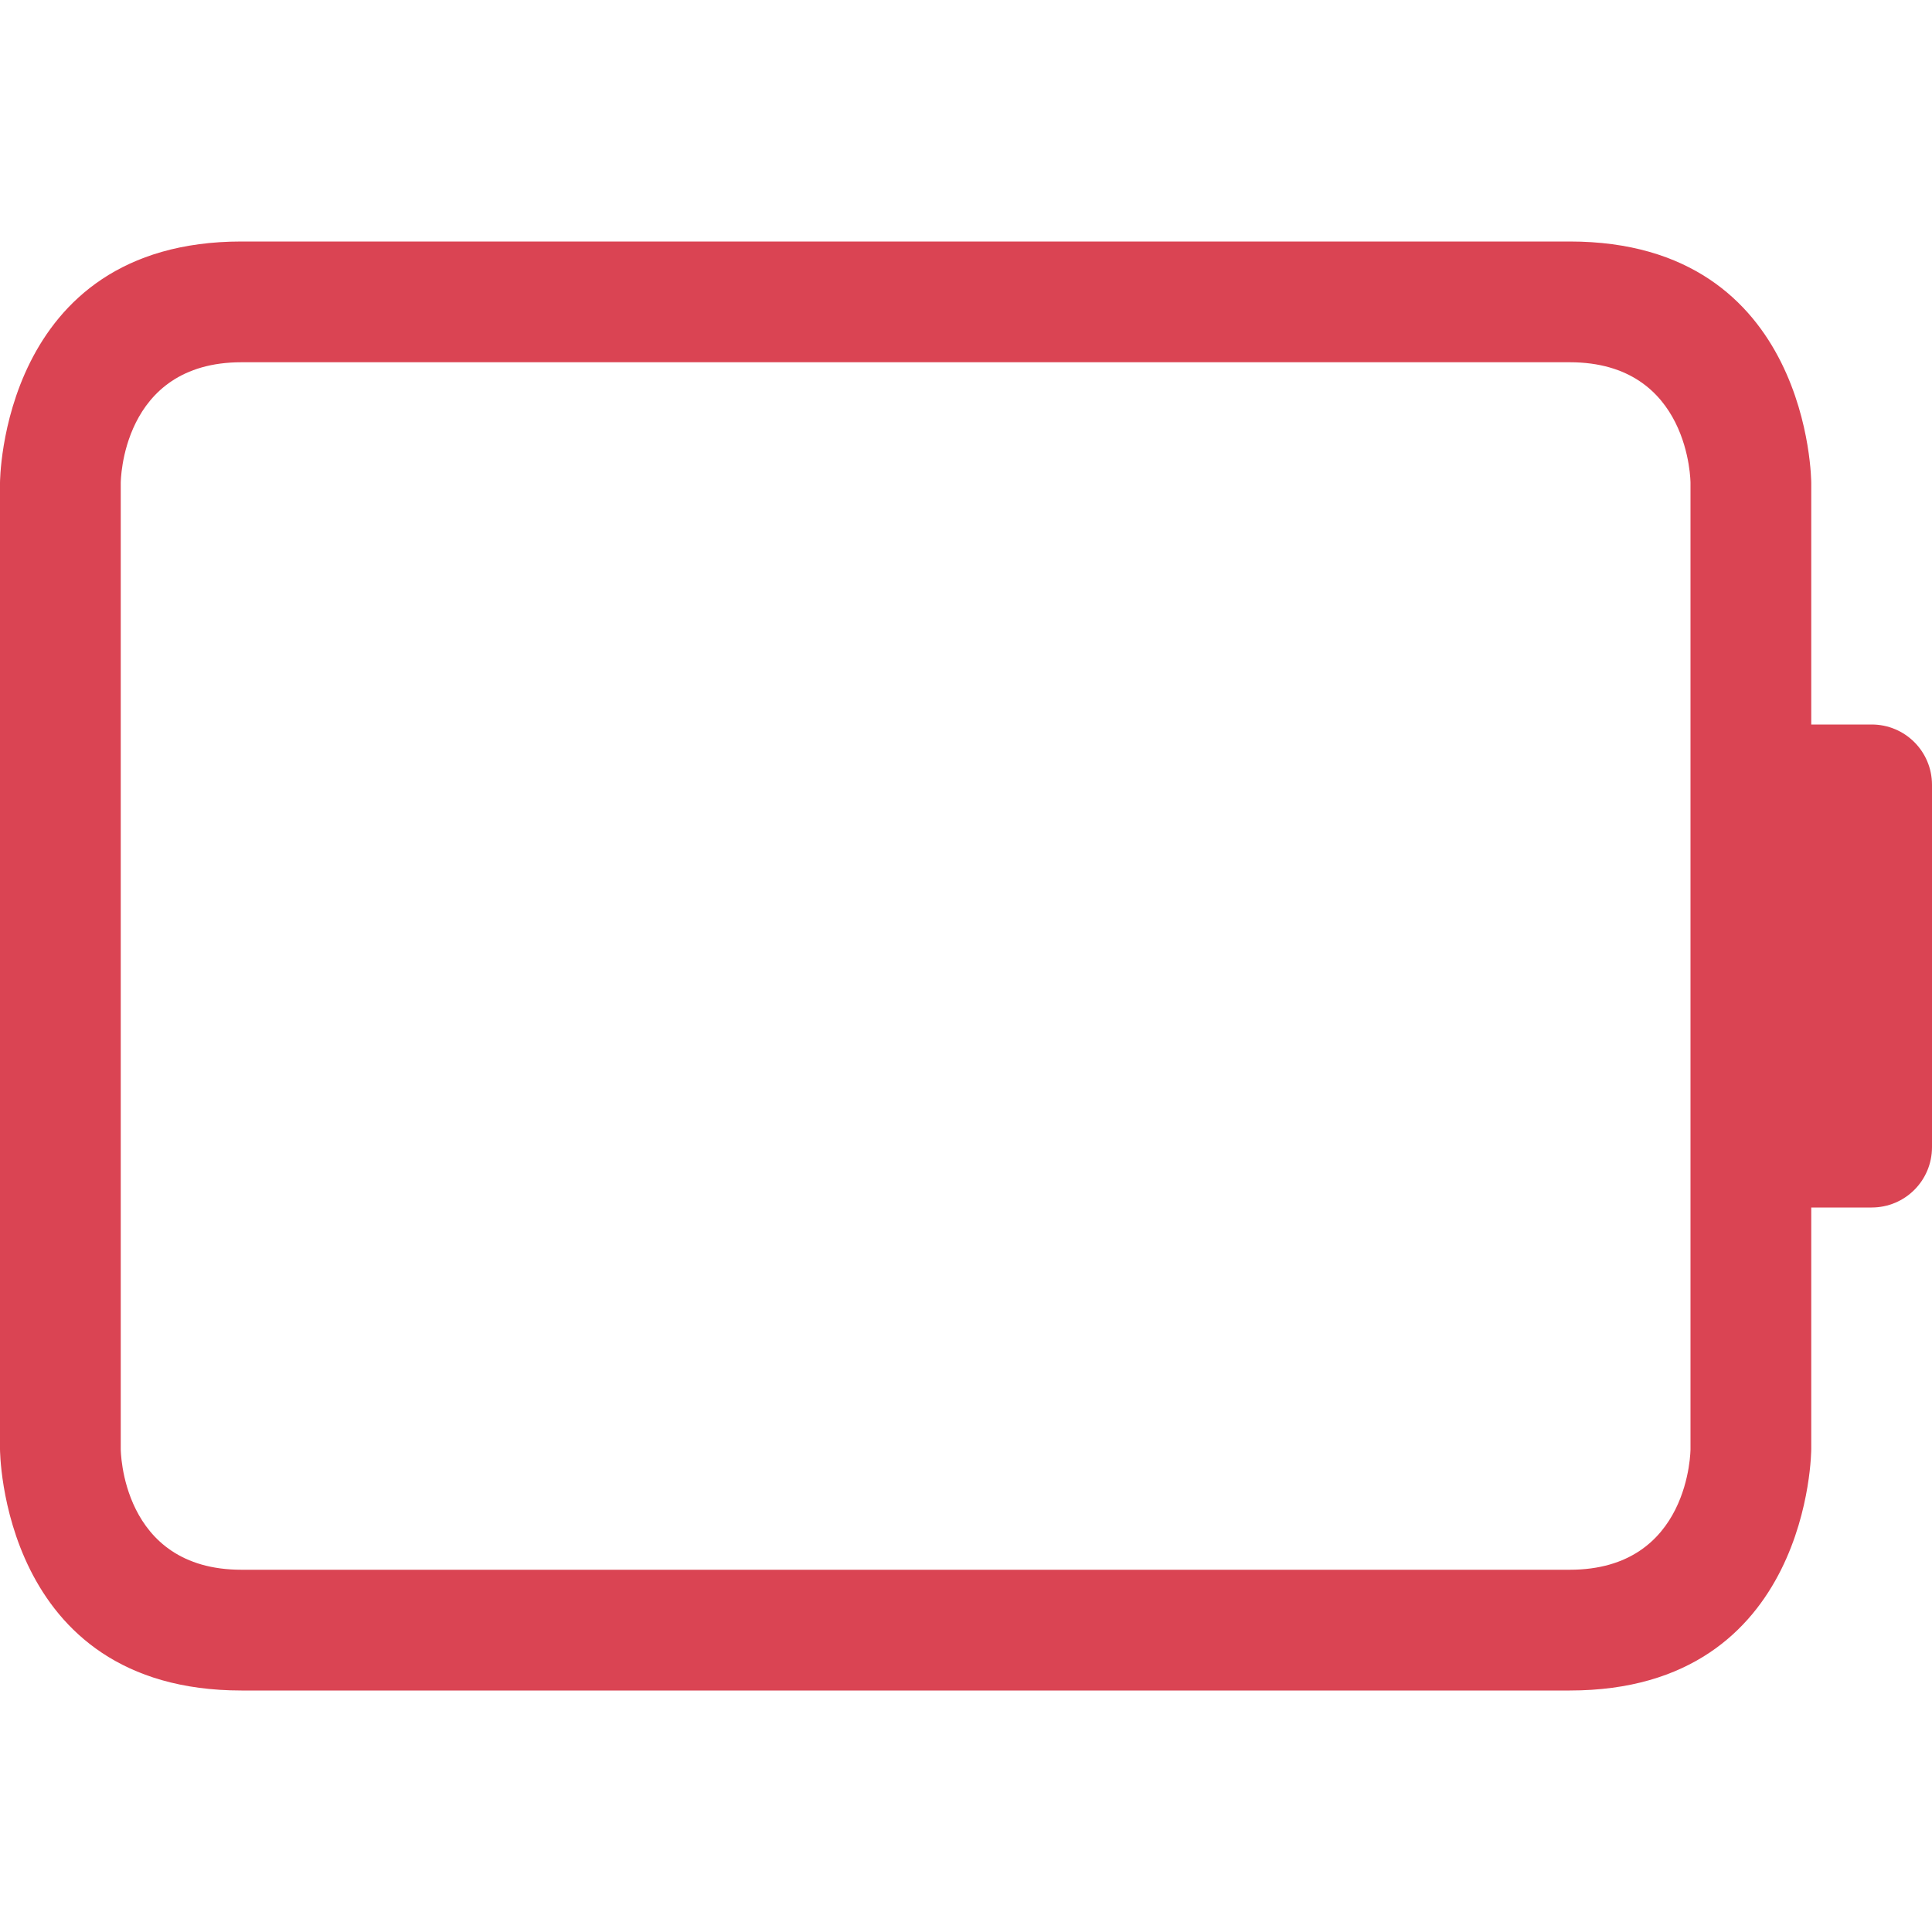
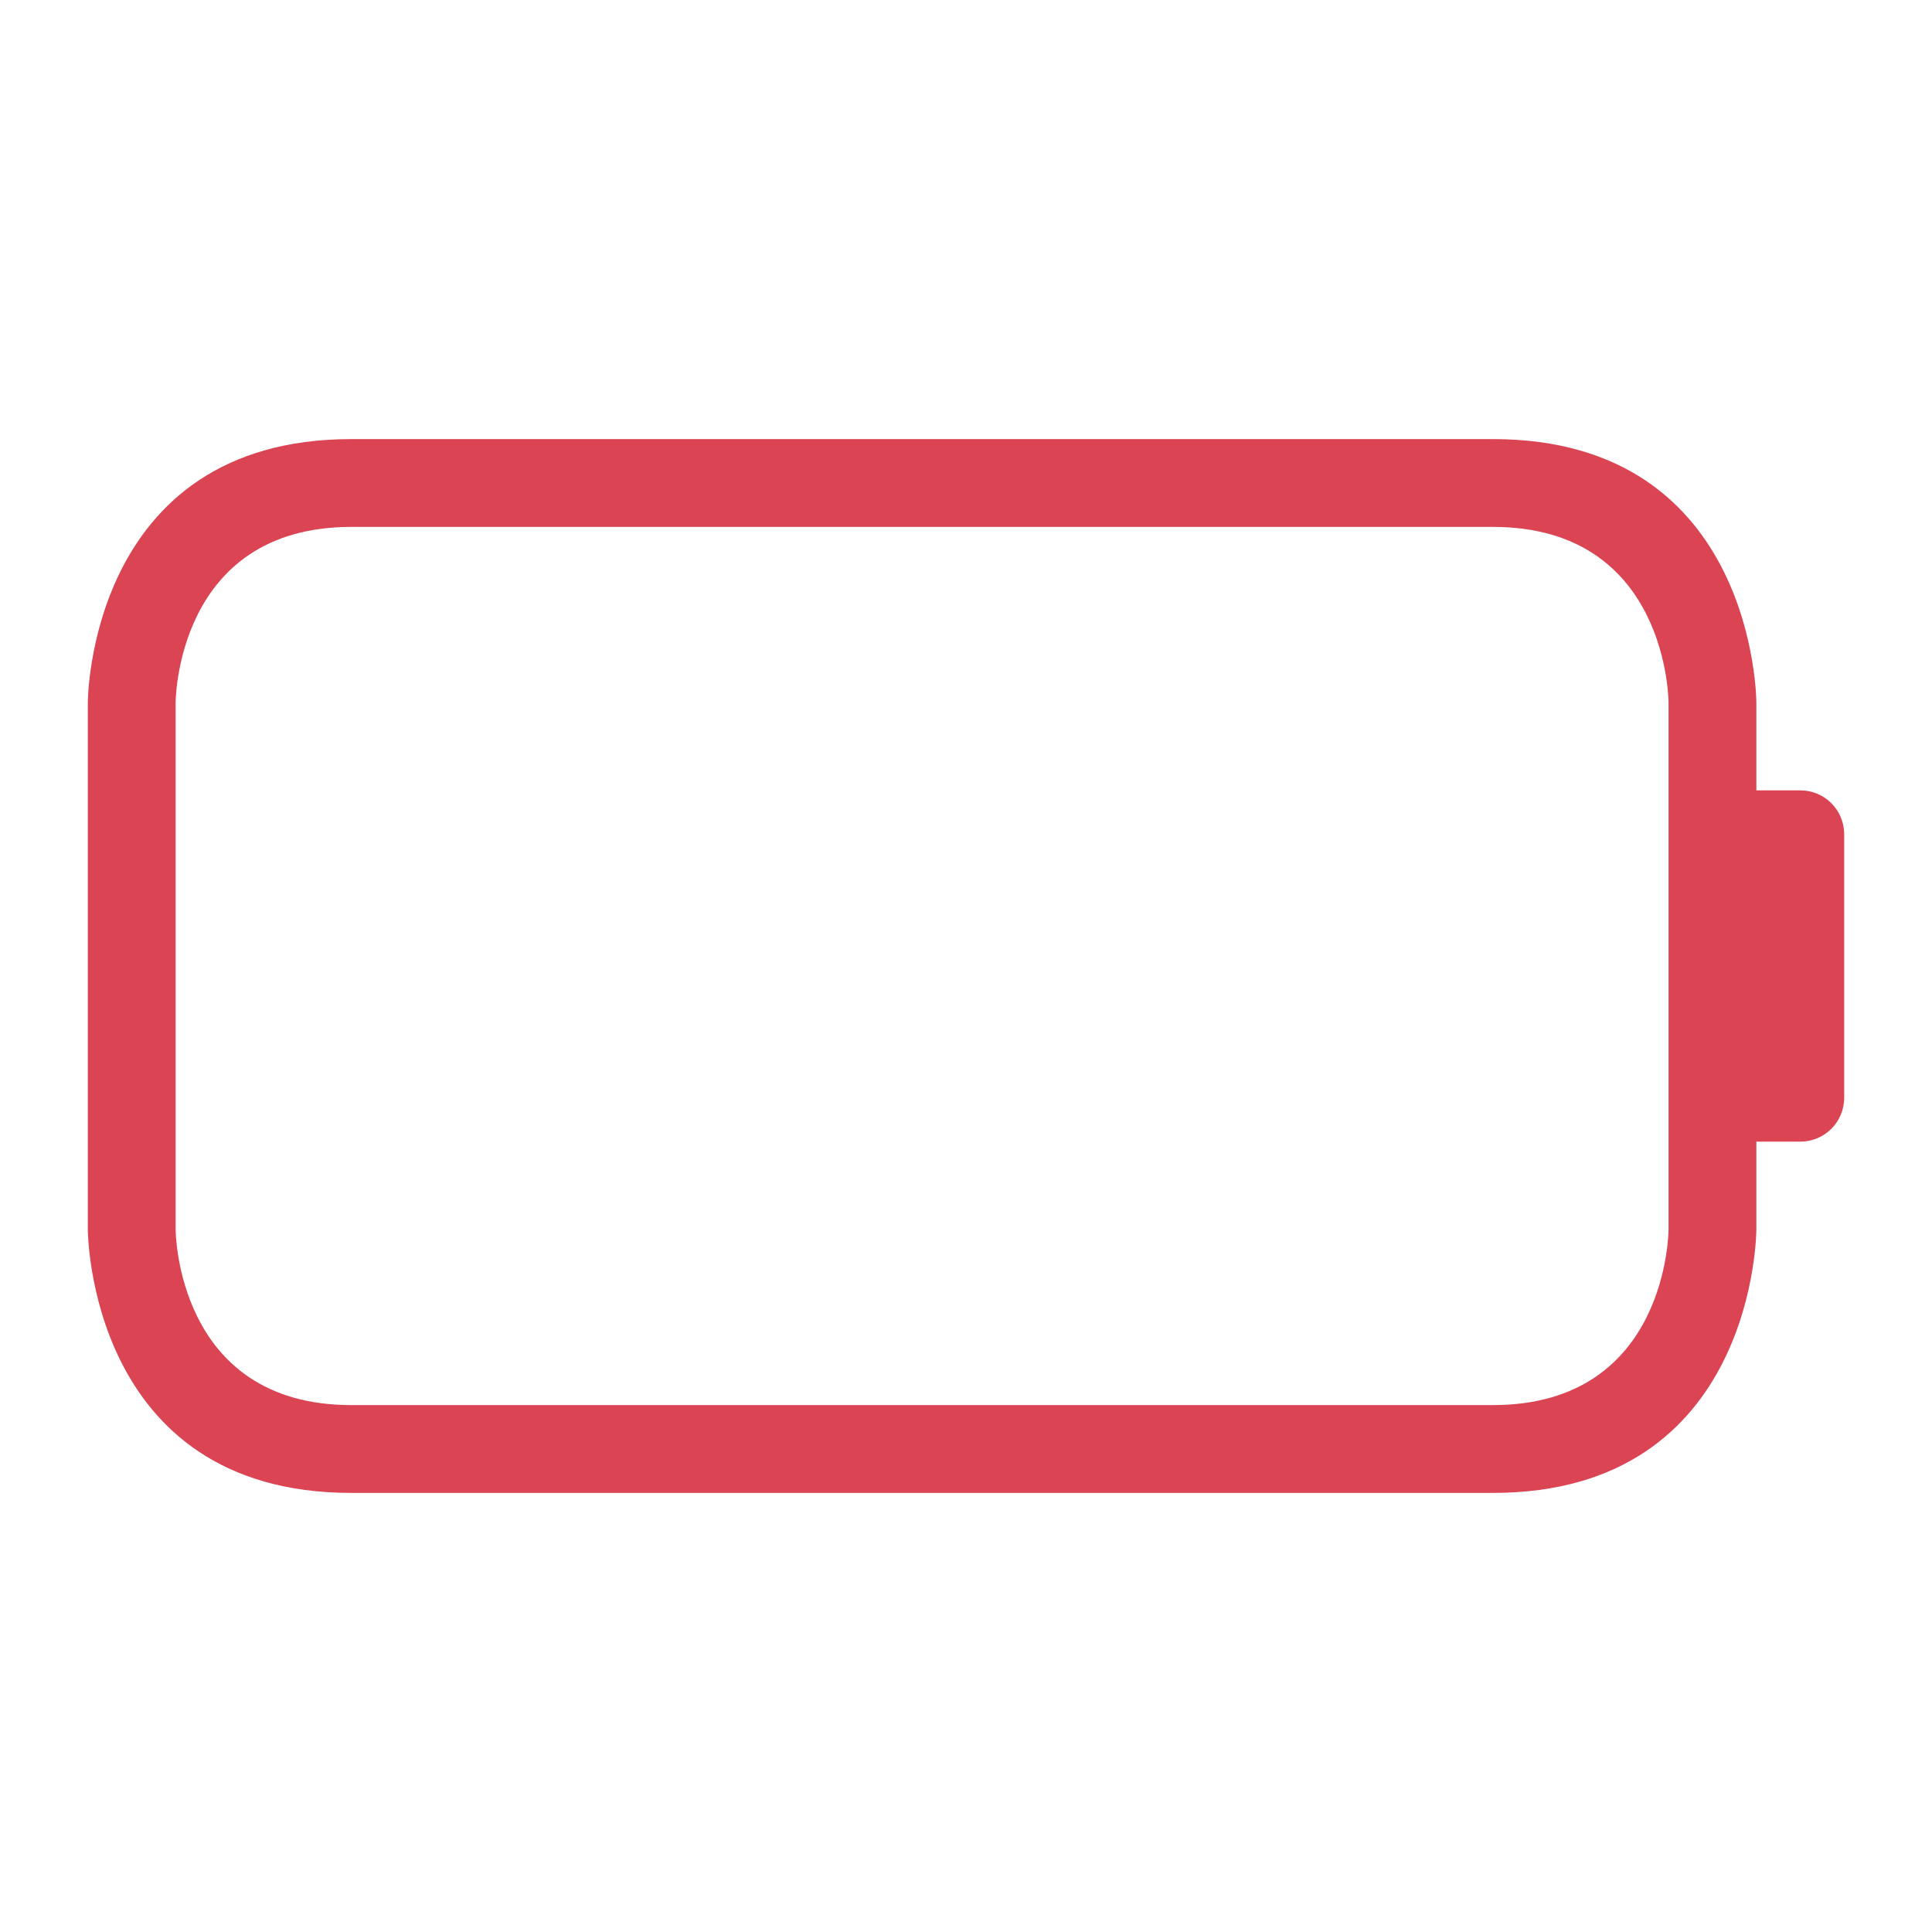
- <svg xmlns="http://www.w3.org/2000/svg" height="16" width="16">
+ <svg xmlns="http://www.w3.org/2000/svg" height="22" width="22">
  <defs id="defs1">
    <style type="text/css" id="current-color-scheme">.ColorScheme-NegativeText {color:#da4453;}</style>
  </defs>
-   <path style="fill:currentColor;fill-opacity:1;stroke:none" class="ColorScheme-NegativeText" d="m 0,4 v 8 c 0,0 0,2 2,2 2,0 9,0 11,0 2,0 2,-2 2,-2 v -2 h 0.5 C 15.777,10 16,9.777 16,9.5 v -3 C 16,6.223 15.777,6 15.5,6 H 15 V 4 C 15,4 15,2 13,2 11,2 4,2 2,2 0,2 0,4 0,4 Z m 1,0 c 0,0 0,-1 1,-1 1,0 10,0 11,0 1,0 1,1 1,1 v 8 c 0,0 0,1 -1,1 C 12,13 3,13 2,13 1,13 1,12 1,12 Z" />
+   <path style="fill:currentColor;fill-opacity:1;stroke:none" class="ColorScheme-NegativeText" d="m 1,8 v 6 c 0,0 0,3 3,3 3,0 10,0 13,0 3,0 3,-3 3,-3 v -1 h 0.5 c 0.277,0 0.5,-0.223 0.5,-0.5 v -3 C 21,9.223 20.777,9 20.5,9 H 20 V 8 C 20,8 20,5 17,5 14,5 7,5 4,5 1,5 1,8 1,8 Z m 1,0 c 0,0 0,-2 2,-2 2,0 11,0 13,0 2,0 2,2 2,2 v 6 c 0,0 0,2 -2,2 C 15,16 6,16 4,16 2,16 2,14 2,14 Z" />
</svg>
